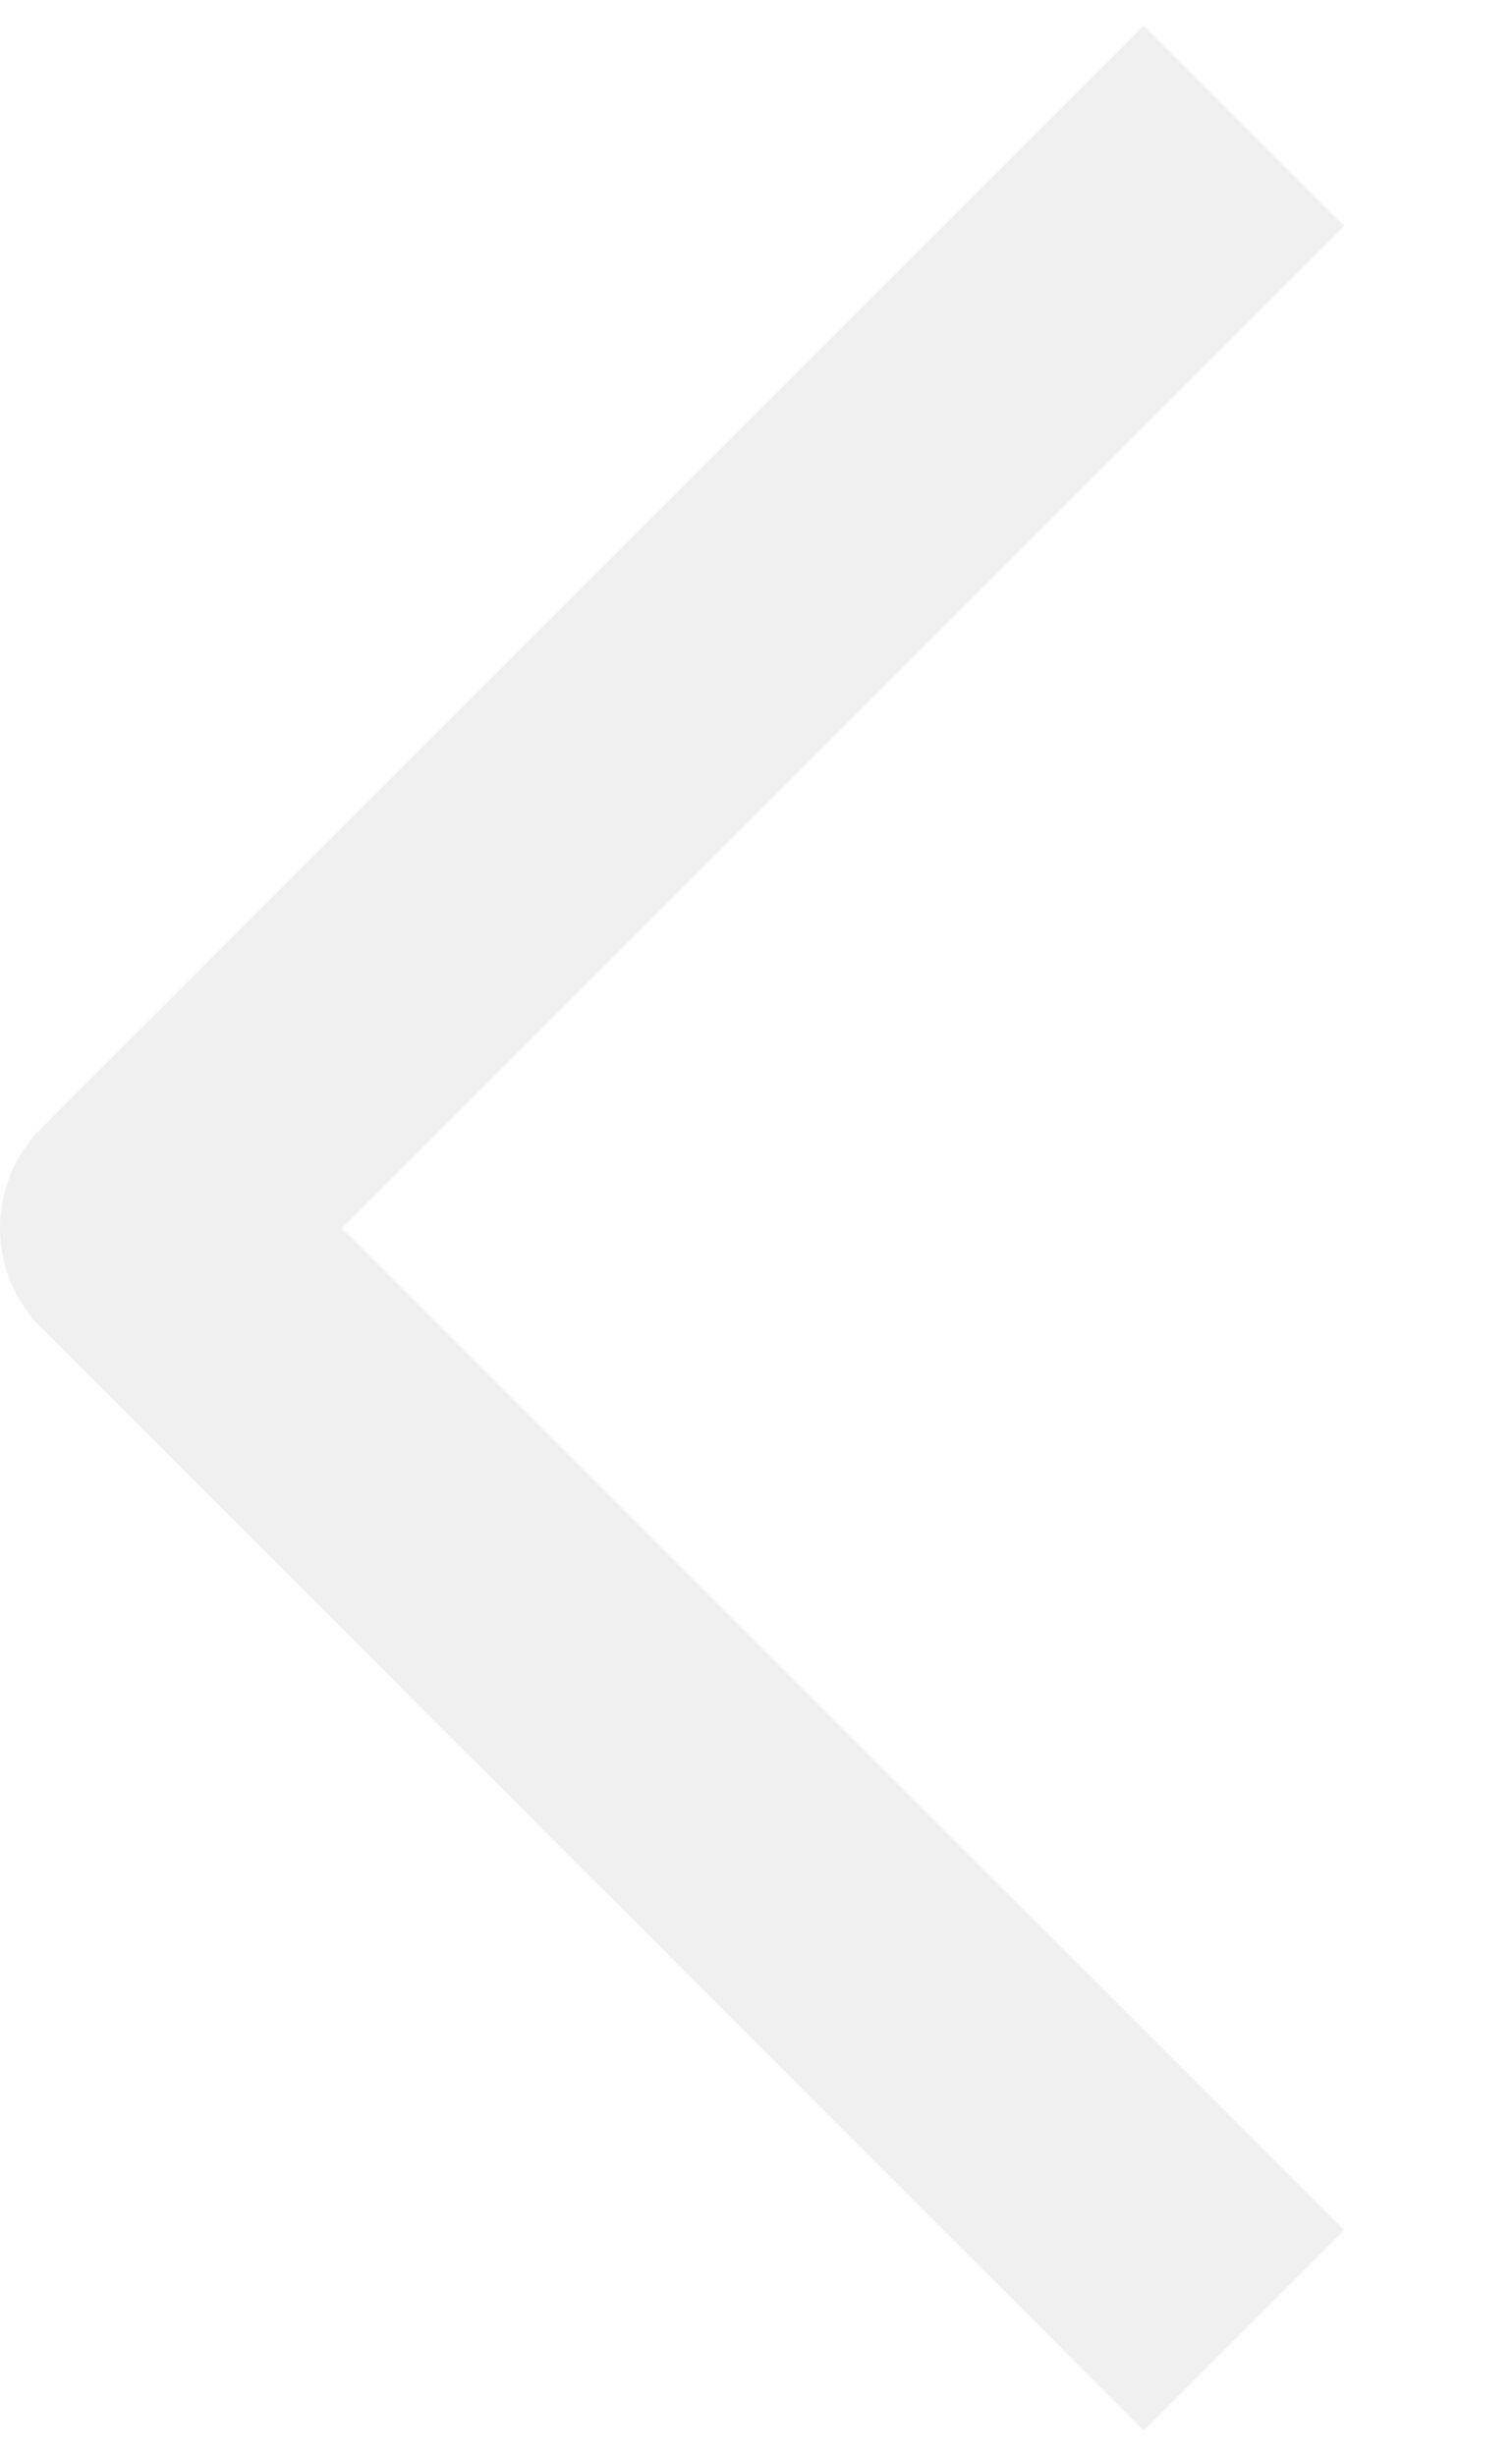
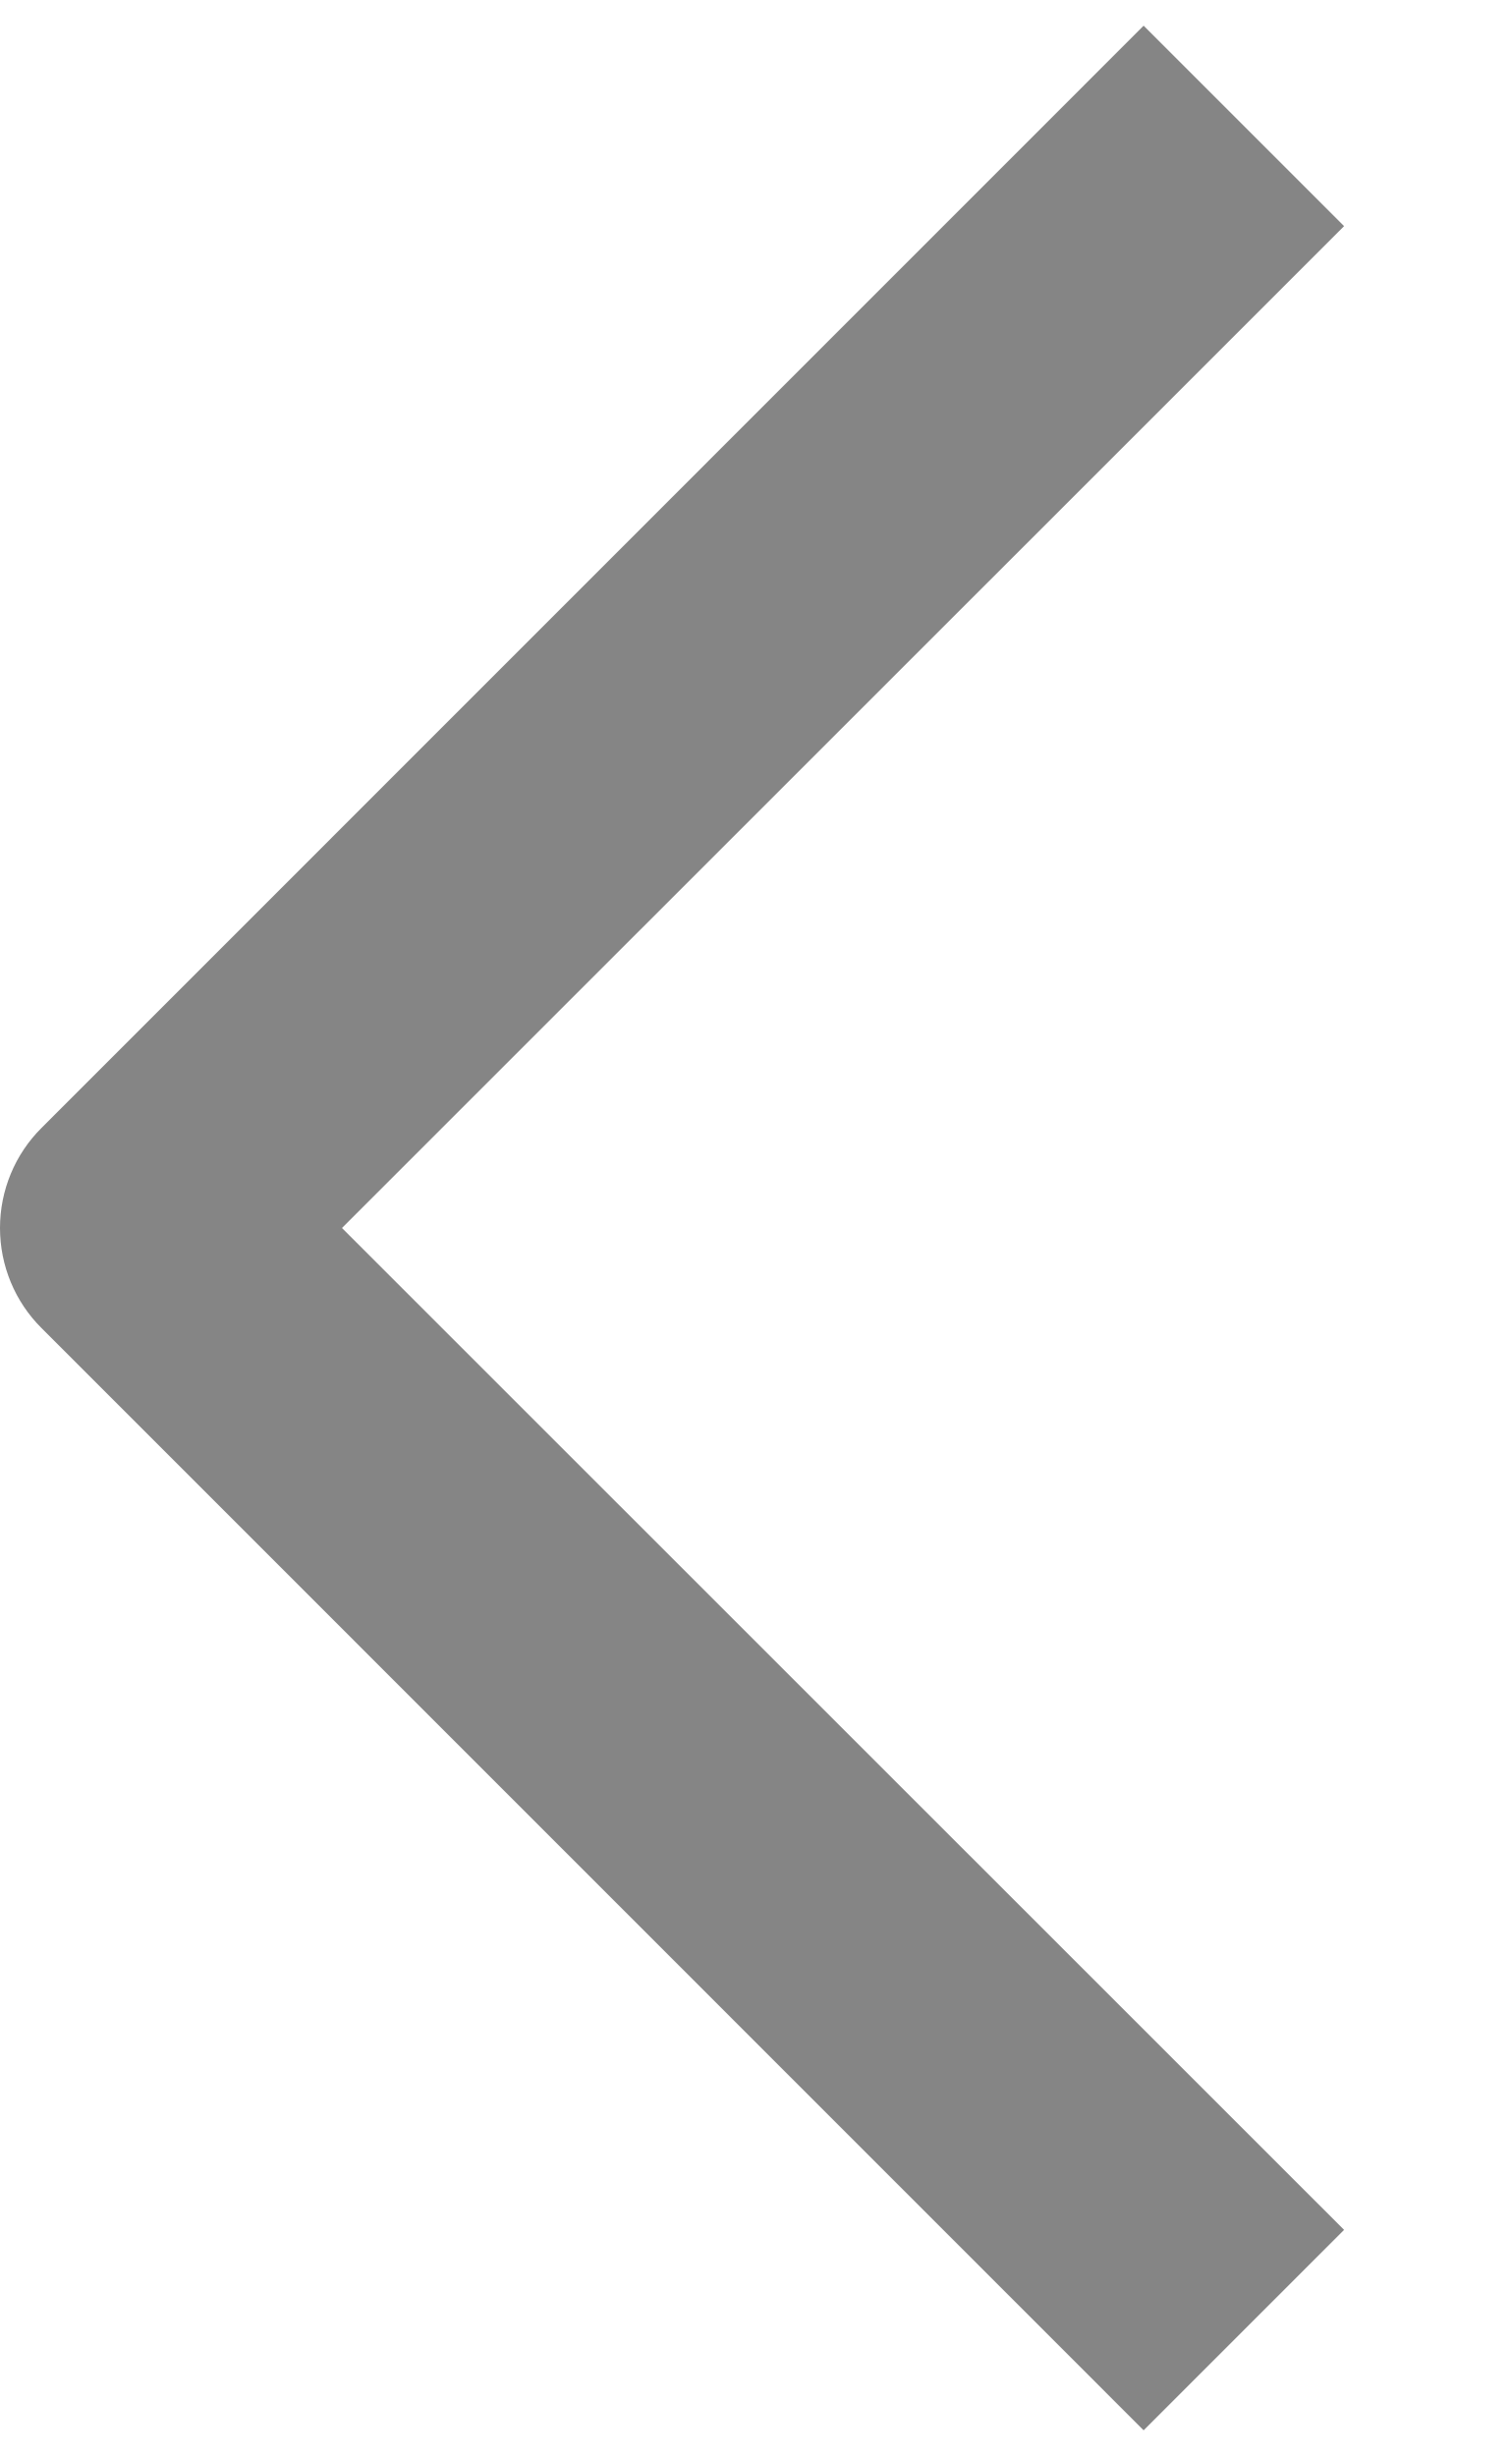
- <svg xmlns="http://www.w3.org/2000/svg" width="8" height="13" viewBox="0 0 8 13" fill="none">
-   <path fill-rule="evenodd" clip-rule="evenodd" d="M1.81 6.5L7.114 11.803L6.053 12.864L0.22 7.03C0.079 6.89 0 6.699 0 6.5C0 6.301 0.079 6.11 0.22 5.97L6.053 0.136L7.114 1.197L1.81 6.5Z" fill="#E0E0E0" fill-opacity="0.48" />
+ <svg xmlns="http://www.w3.org/2000/svg" width="8" height="13" viewBox="0 0 8 13" fill="currentColor">
+   <path fill-rule="evenodd" clip-rule="evenodd" d="M1.81 6.5L7.114 11.803L6.053 12.864L0.22 7.03C0.079 6.89 0 6.699 0 6.5C0 6.301 0.079 6.11 0.22 5.97L6.053 0.136L7.114 1.197L1.81 6.5Z" fill="currentColor" fill-opacity="0.48" />
</svg>
